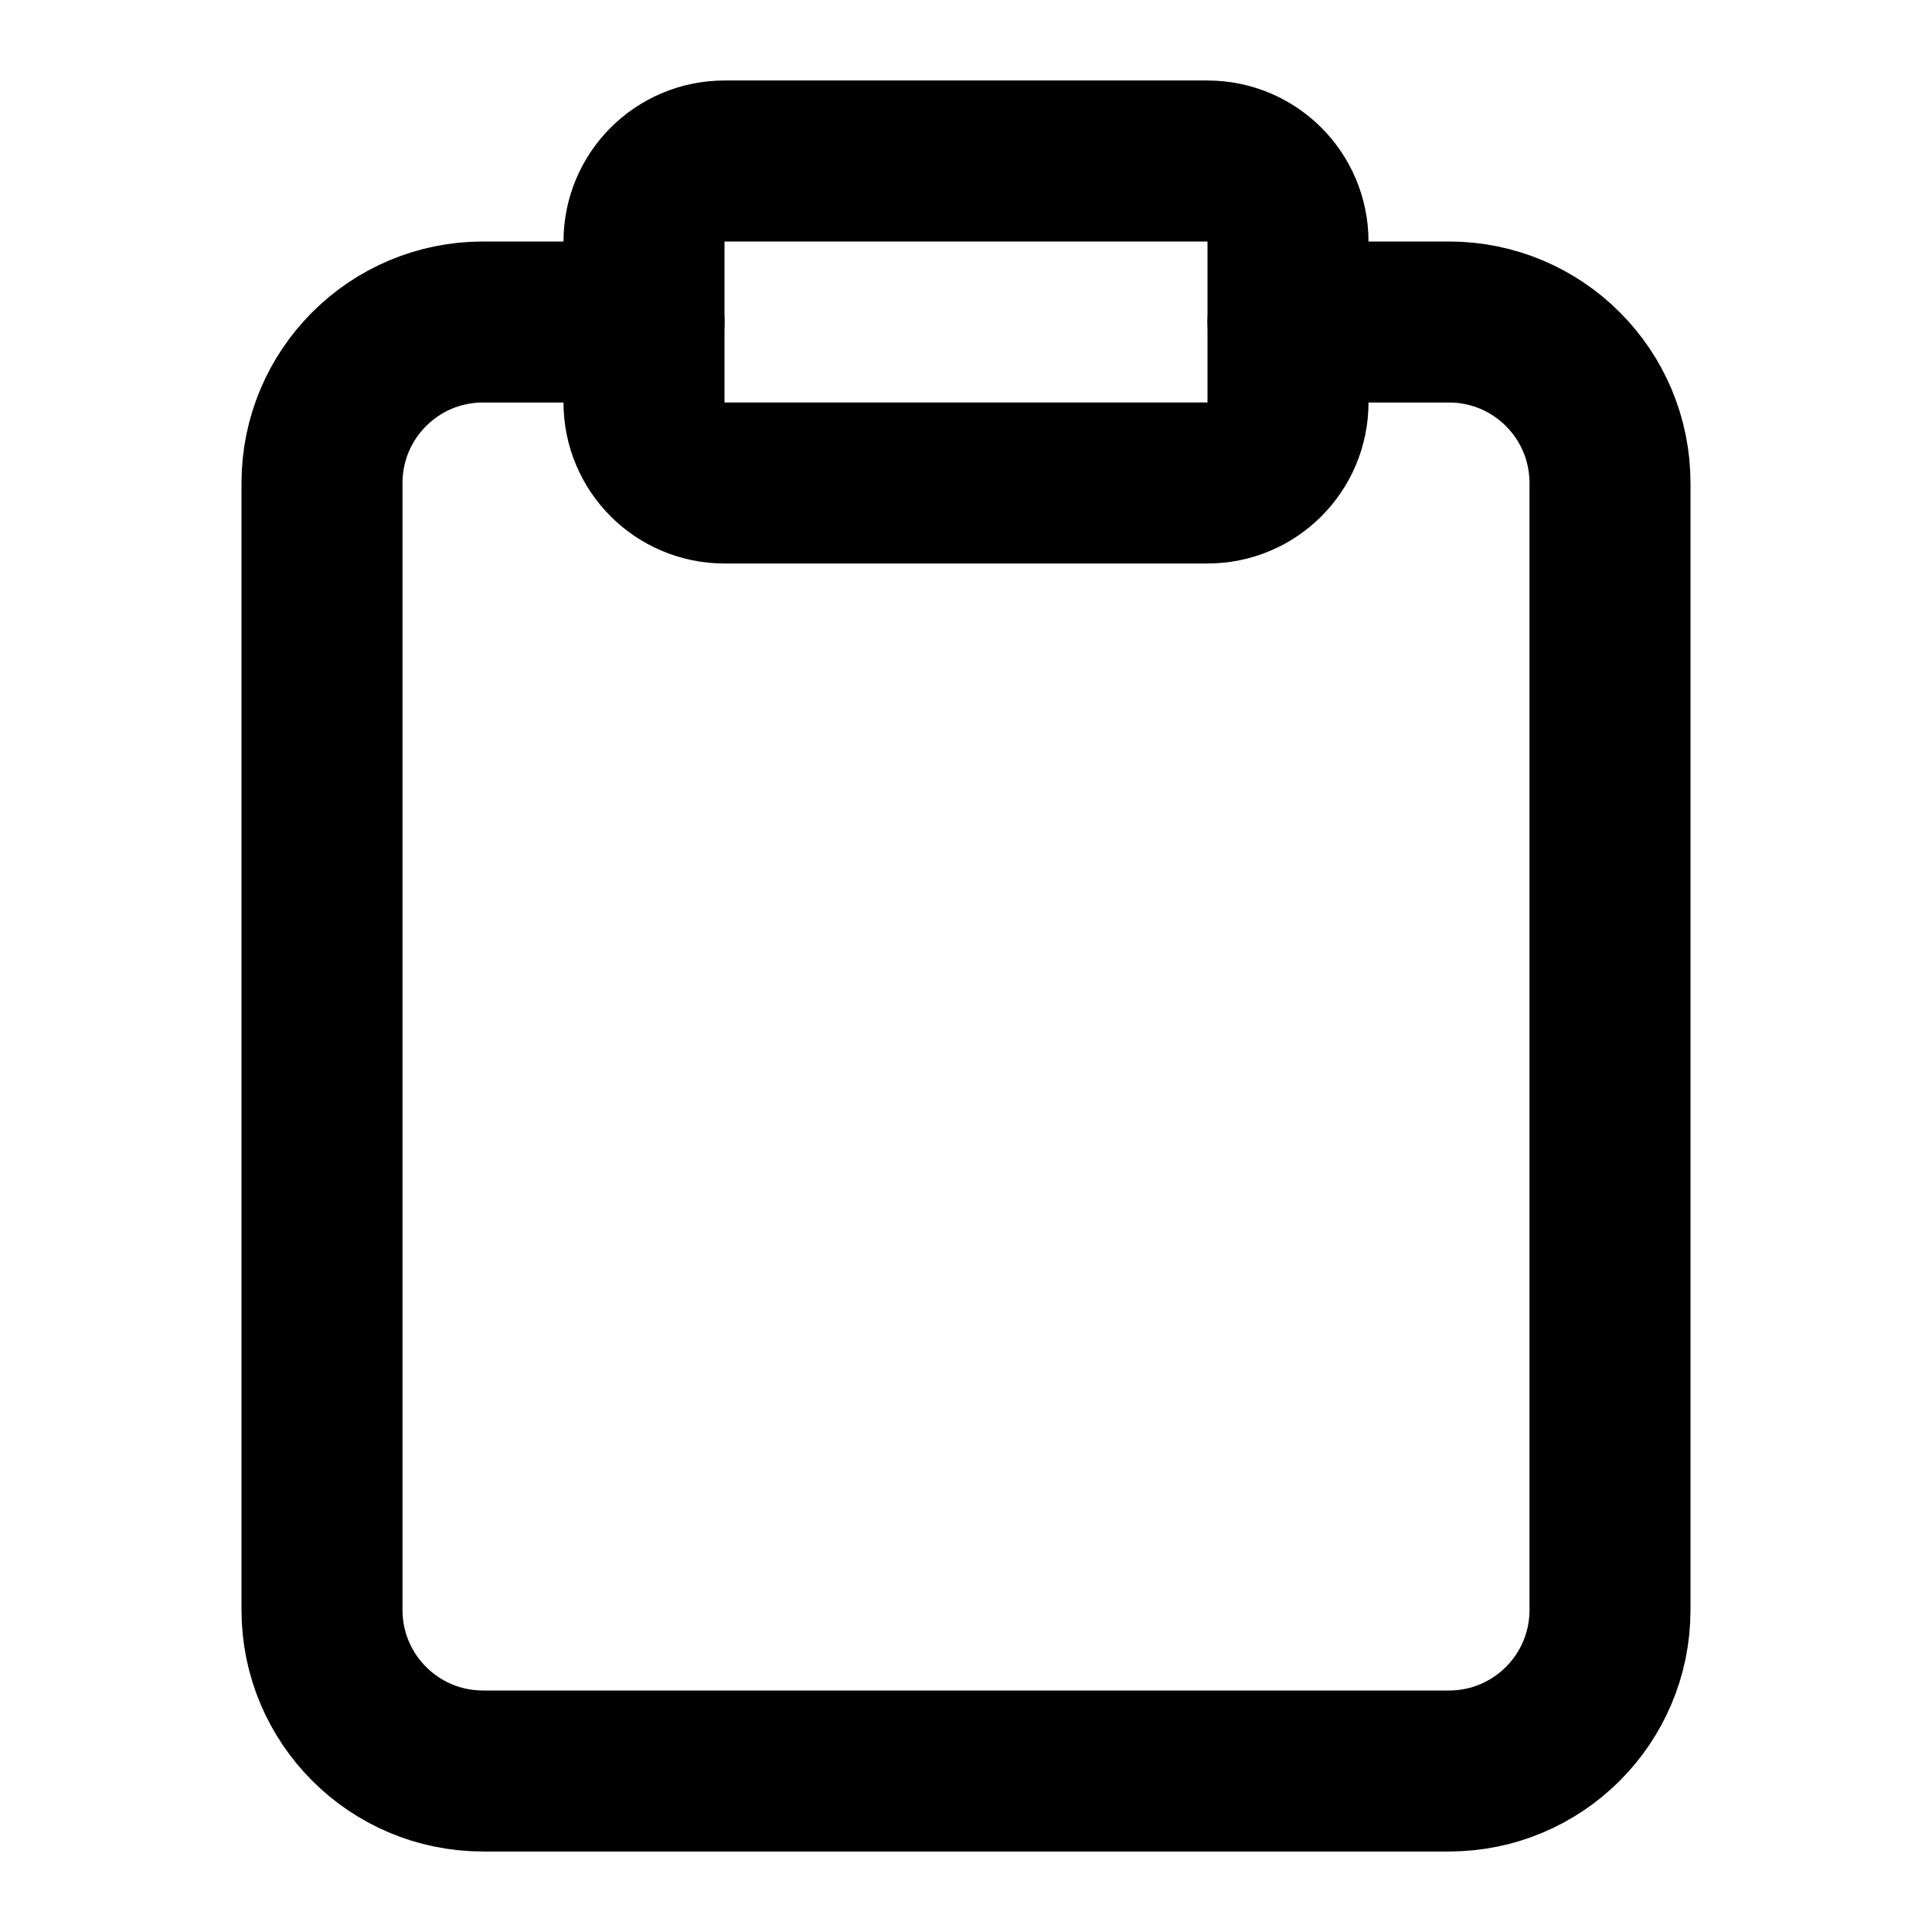
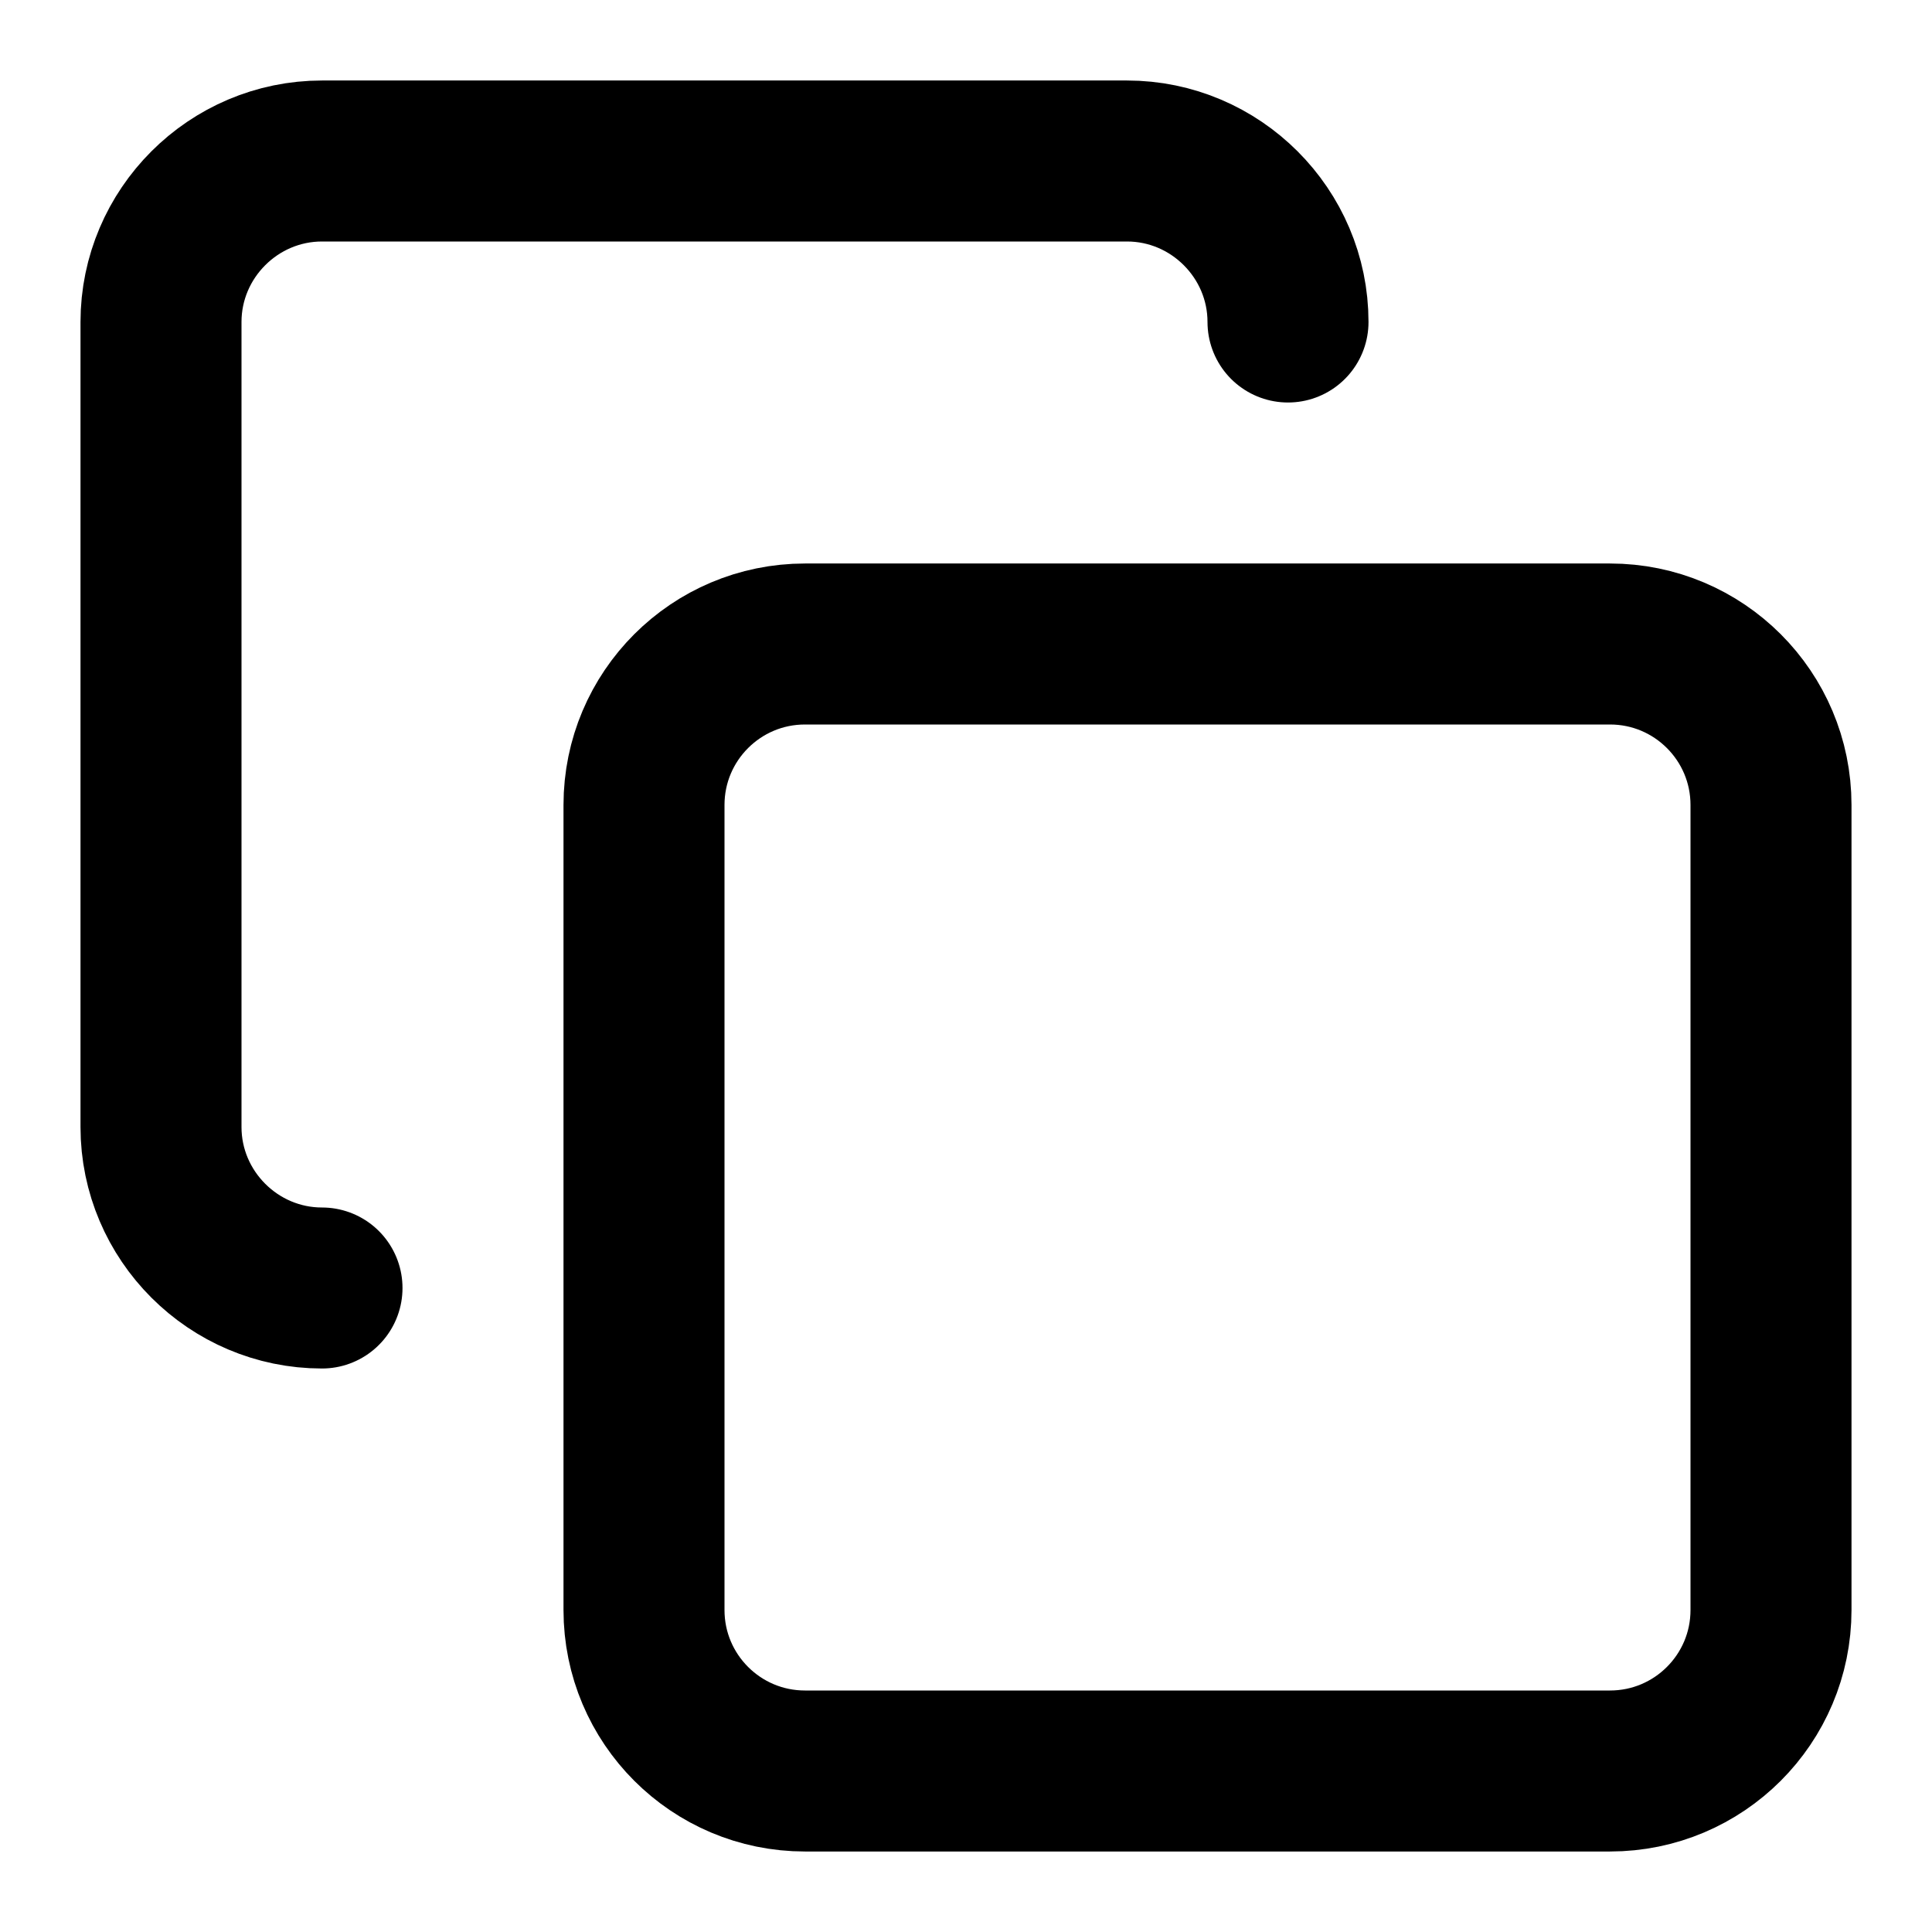
<svg xmlns="http://www.w3.org/2000/svg" width="24" height="24" viewBox="0 0 24 24" fill="none" stroke="currentColor" stroke-width="2" stroke-linecap="round" stroke-linejoin="round">
-   <rect width="8" height="4" x="8" y="2" rx="1" ry="1" />
-   <path d="M16 4h2a2 2 0 0 1 2 2v14a2 2 0 0 1-2 2H6a2 2 0 0 1-2-2V6a2 2 0 0 1 2-2h2" />
+   <rect width="14" height="14" x="8" y="8" rx="2" ry="2" />
+   <path d="M4 16c-1.1 0-2-.9-2-2V4c0-1.1.9-2 2-2h10c1.1 0 2 .9 2 2" />
</svg>
